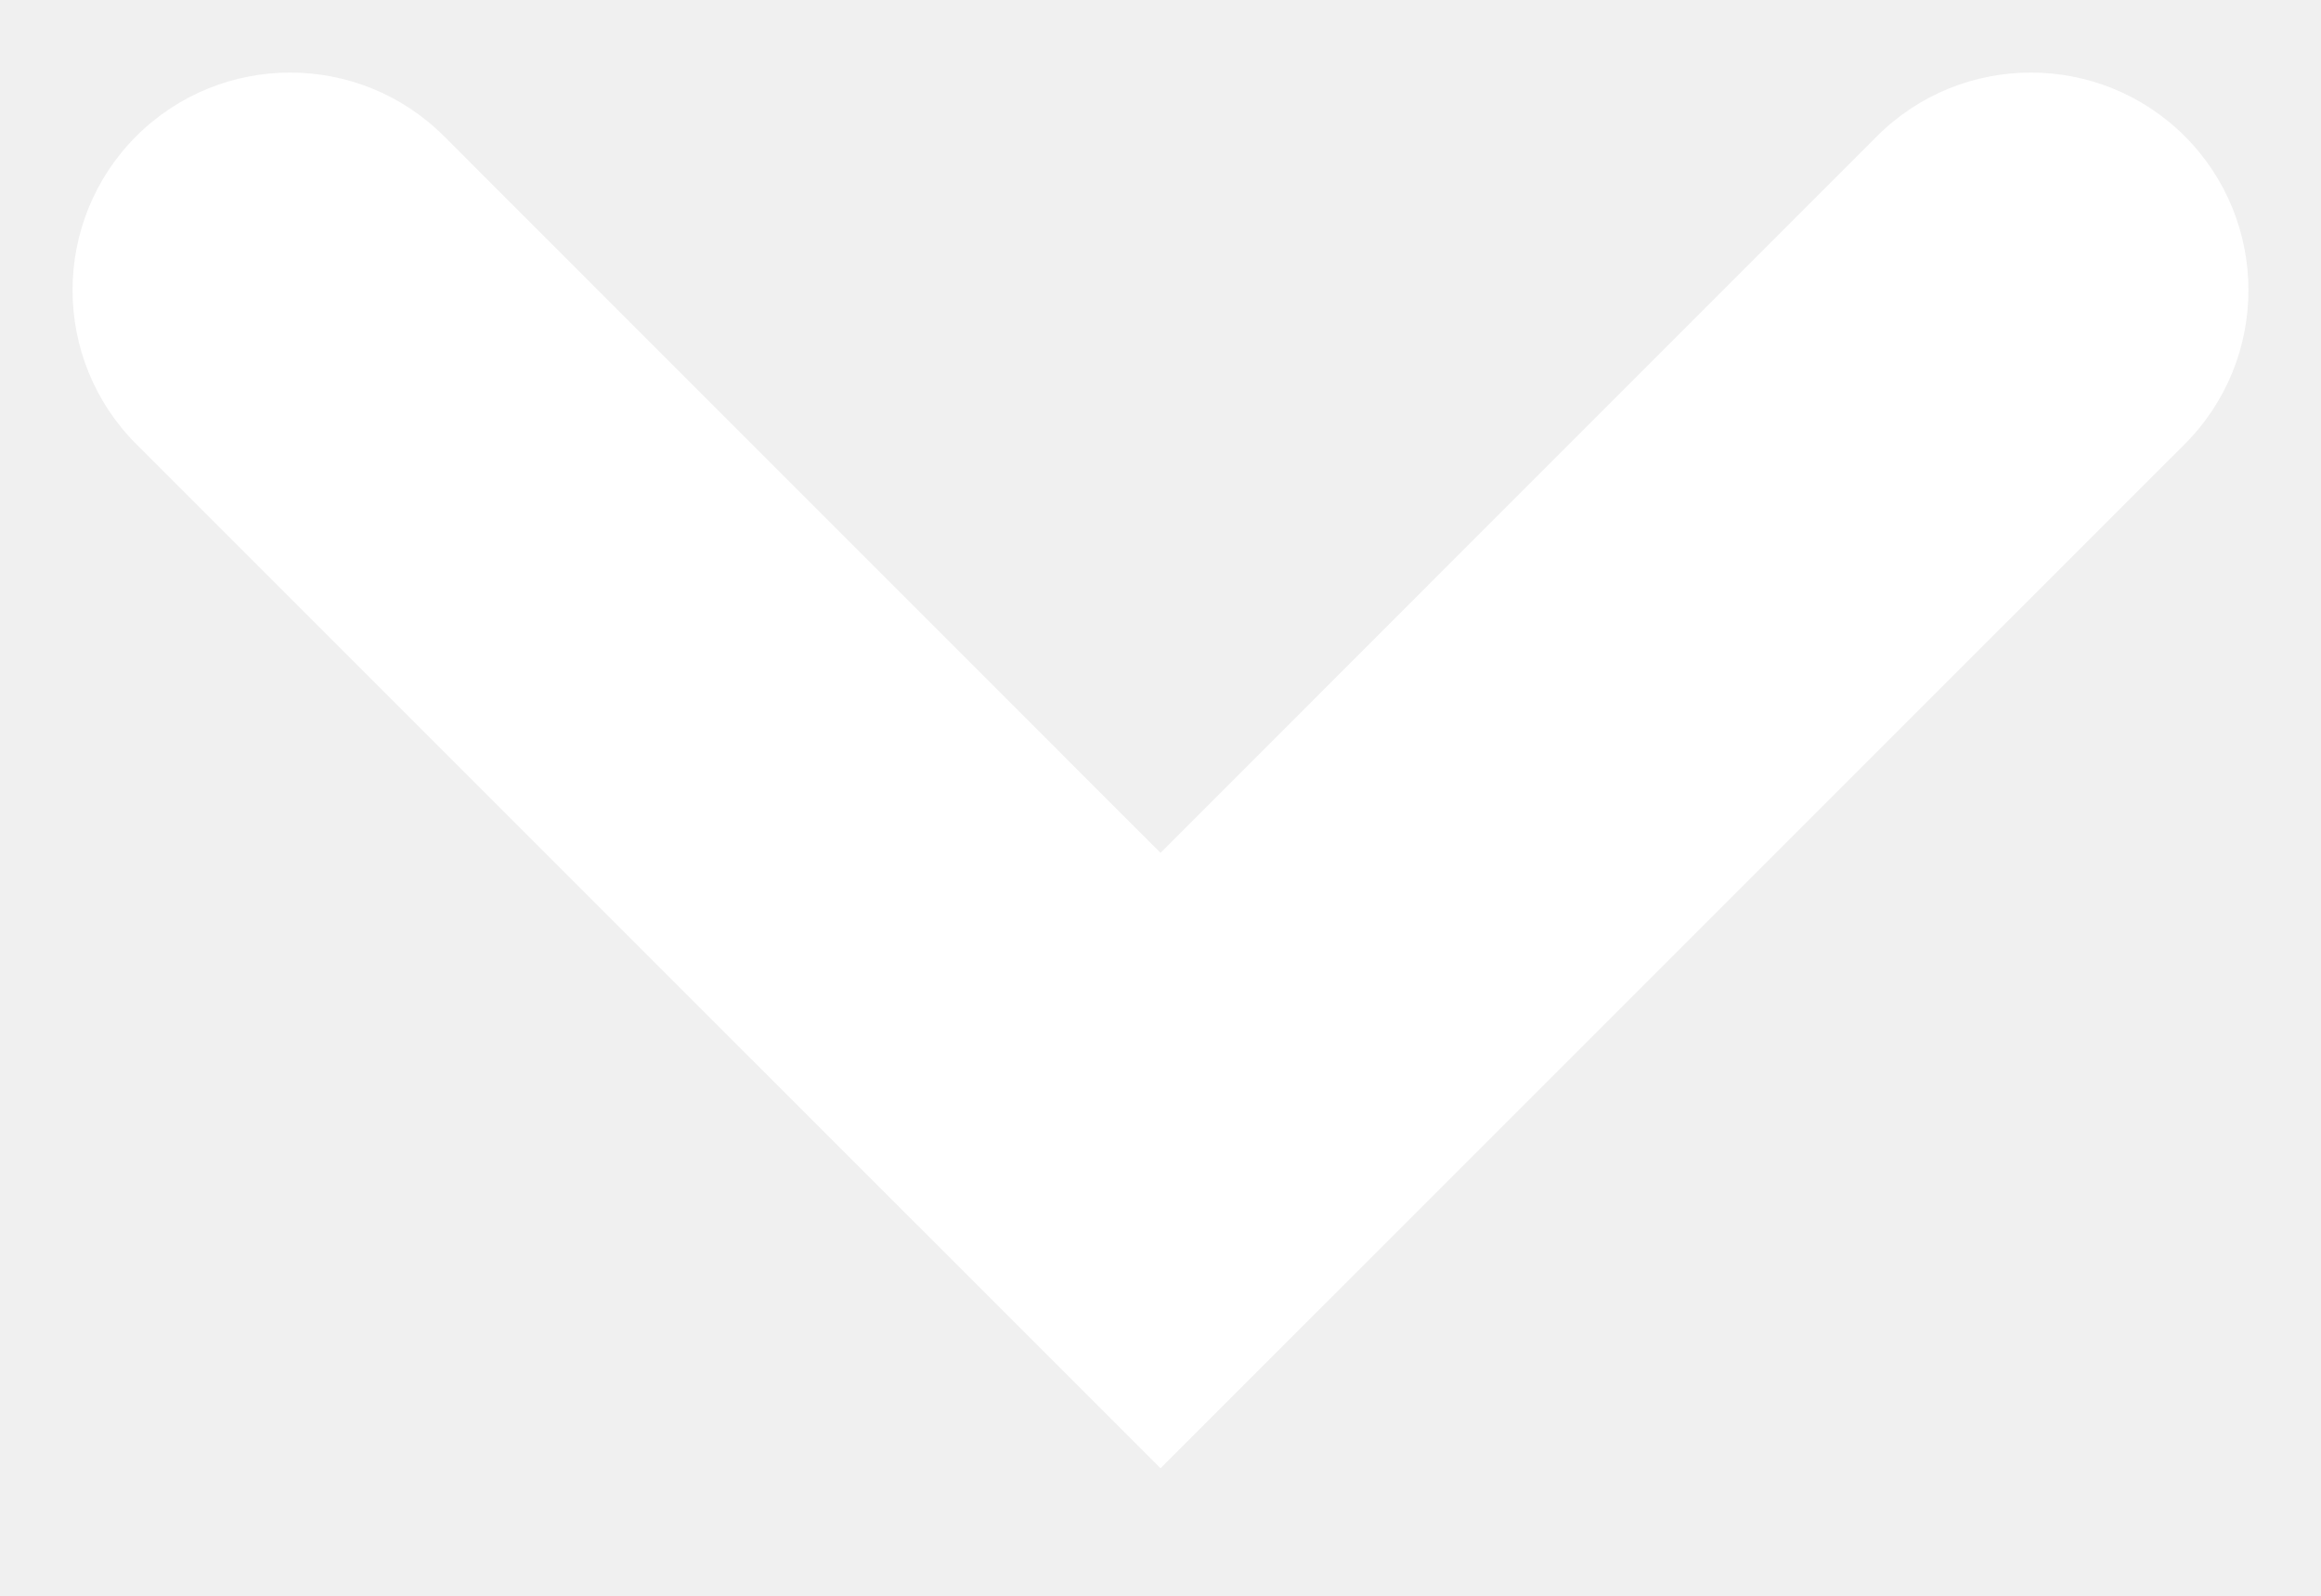
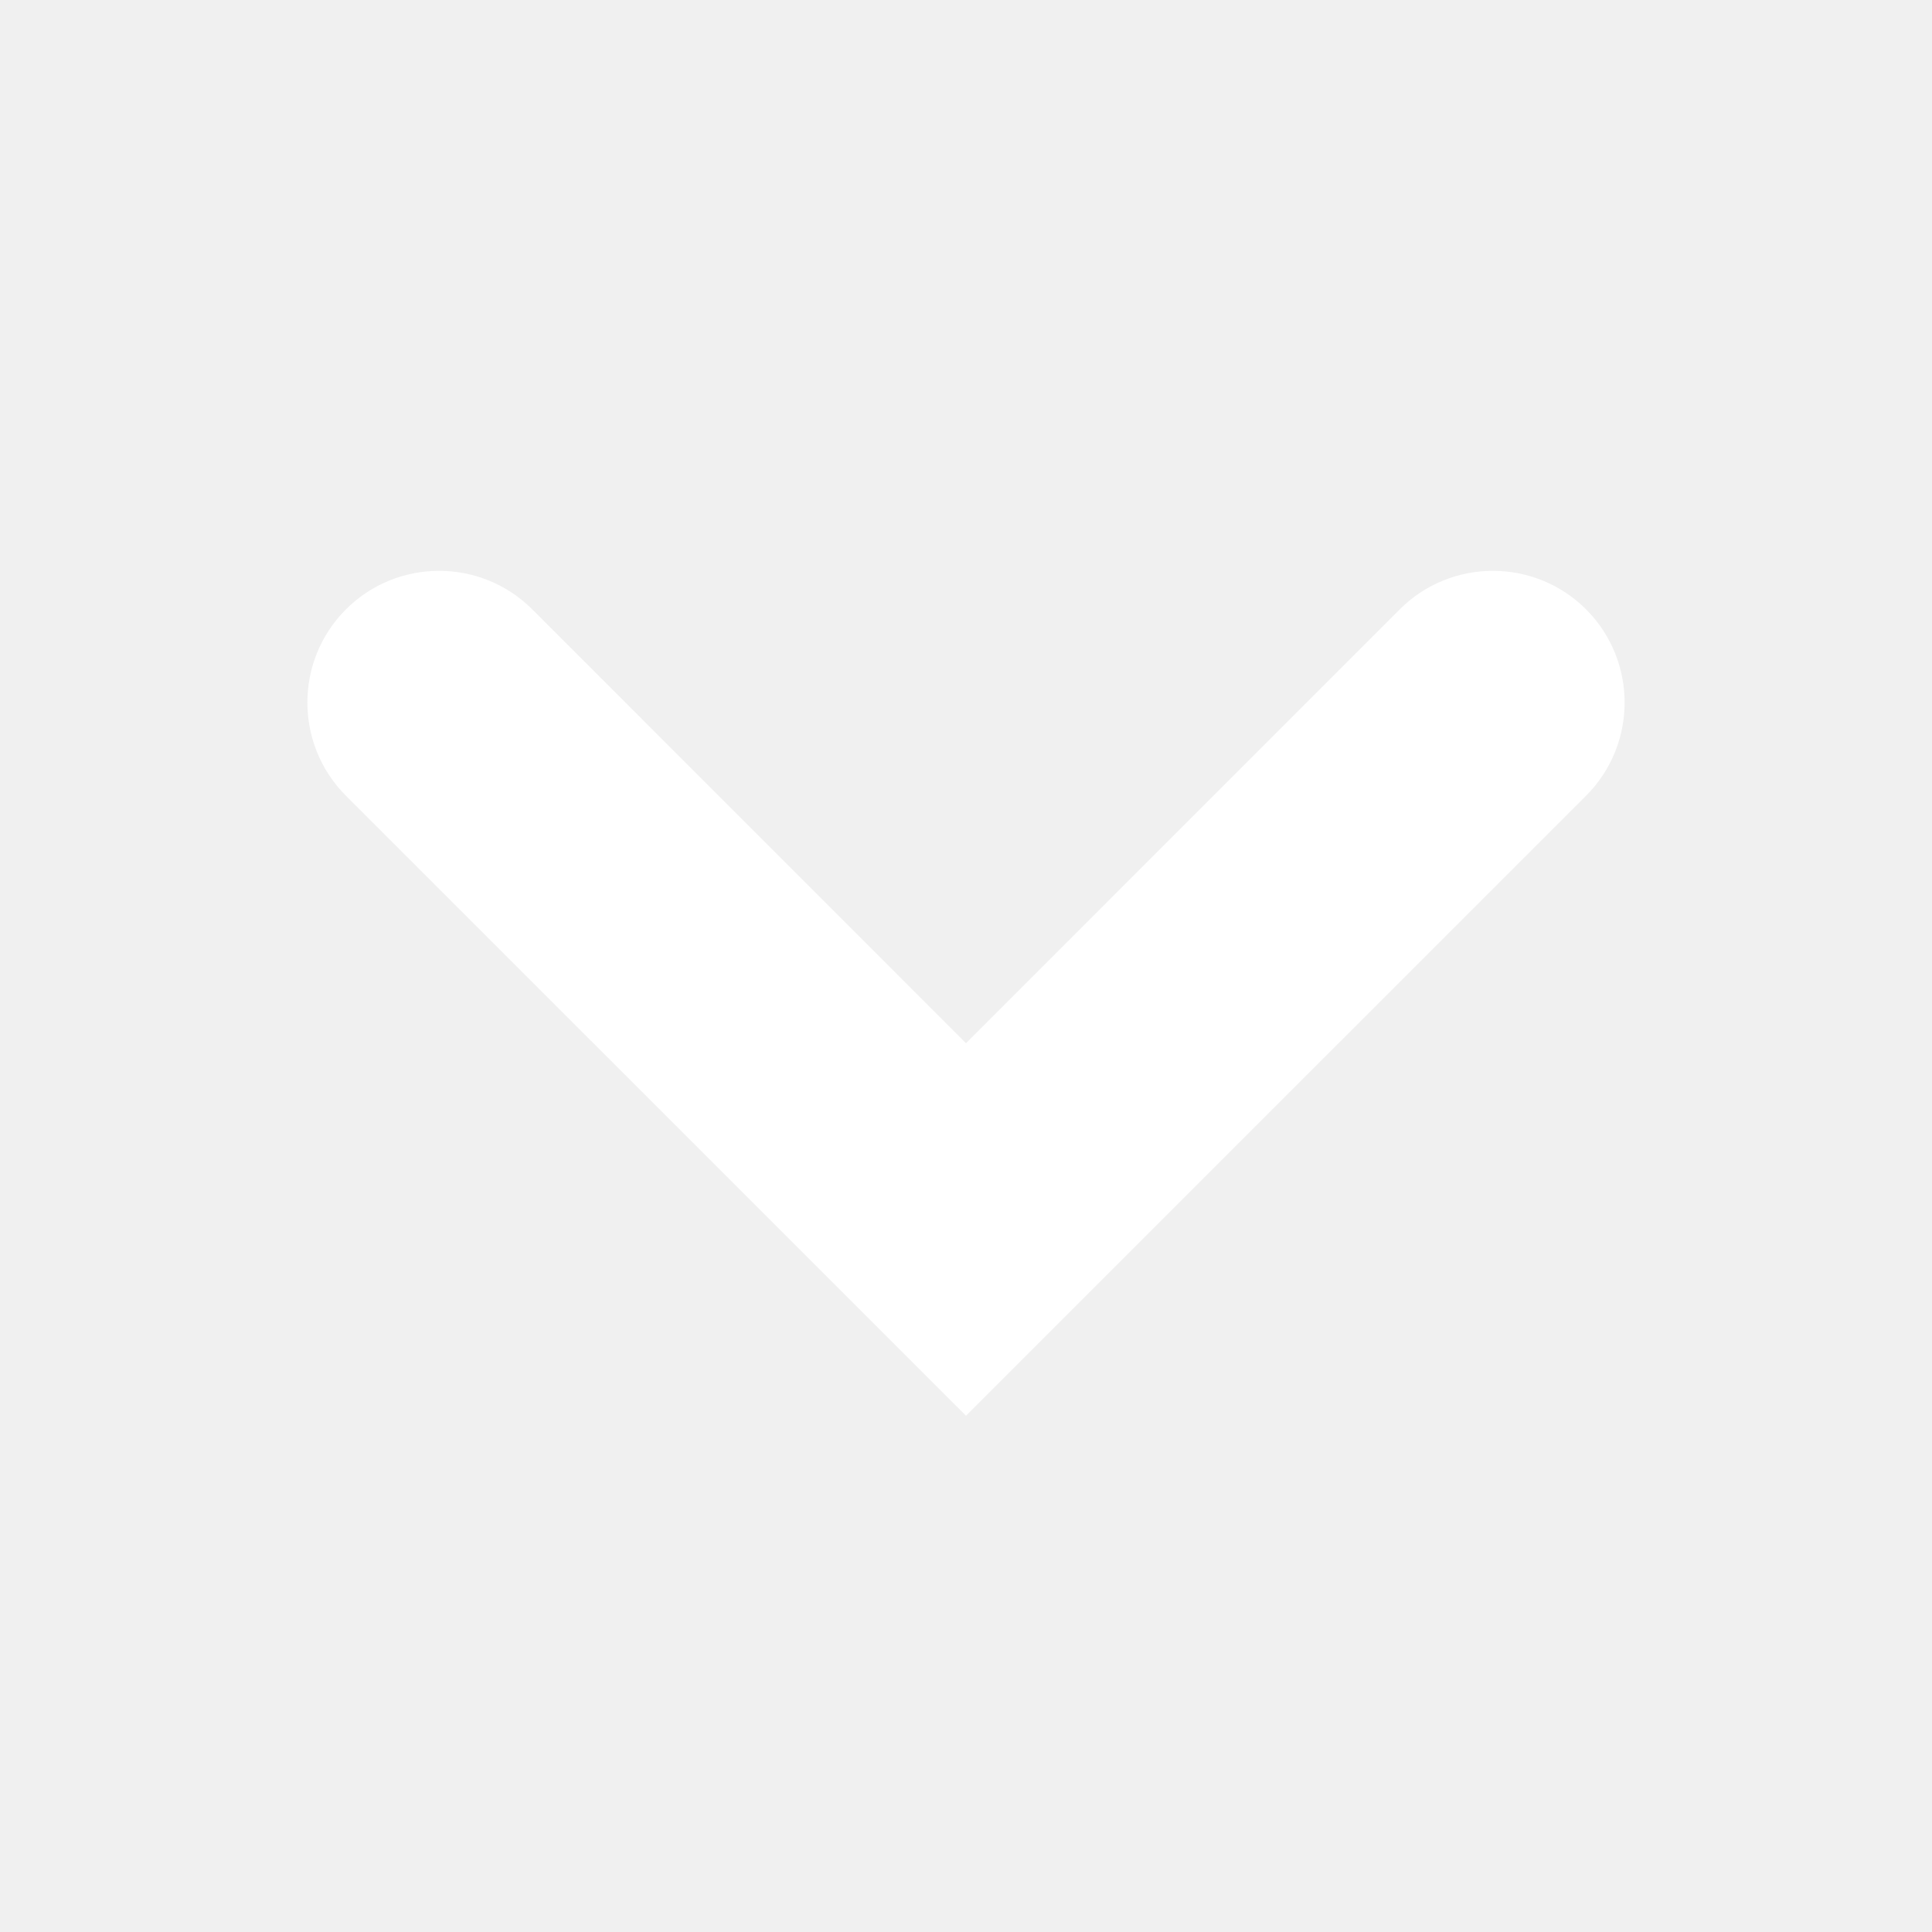
- <svg xmlns="http://www.w3.org/2000/svg" width="16" height="11" viewBox="0 0 16 11" fill="none">
-   <path fill-rule="evenodd" clip-rule="evenodd" d="M8 10.121L0.939 3.061C0.354 2.475 0.354 1.525 0.939 0.939C1.525 0.354 2.475 0.354 3.061 0.939L8 5.879L12.939 0.939C13.525 0.354 14.475 0.354 15.061 0.939C15.646 1.525 15.646 2.475 15.061 3.061L8 10.121Z" fill="white" />
+ <svg xmlns="http://www.w3.org/2000/svg" width="22" height="22" viewBox="0 0 22 22" fill="none">
+   <path fill-rule="evenodd" clip-rule="evenodd" d="M11 16.121L3.939 9.061C3.354 8.475 3.354 7.525 3.939 6.939C4.525 6.354 5.475 6.354 6.061 6.939L11 11.879L15.939 6.939C16.525 6.354 17.475 6.354 18.061 6.939C18.646 7.525 18.646 8.475 18.061 9.061L11 16.121Z" fill="white" />
</svg>
